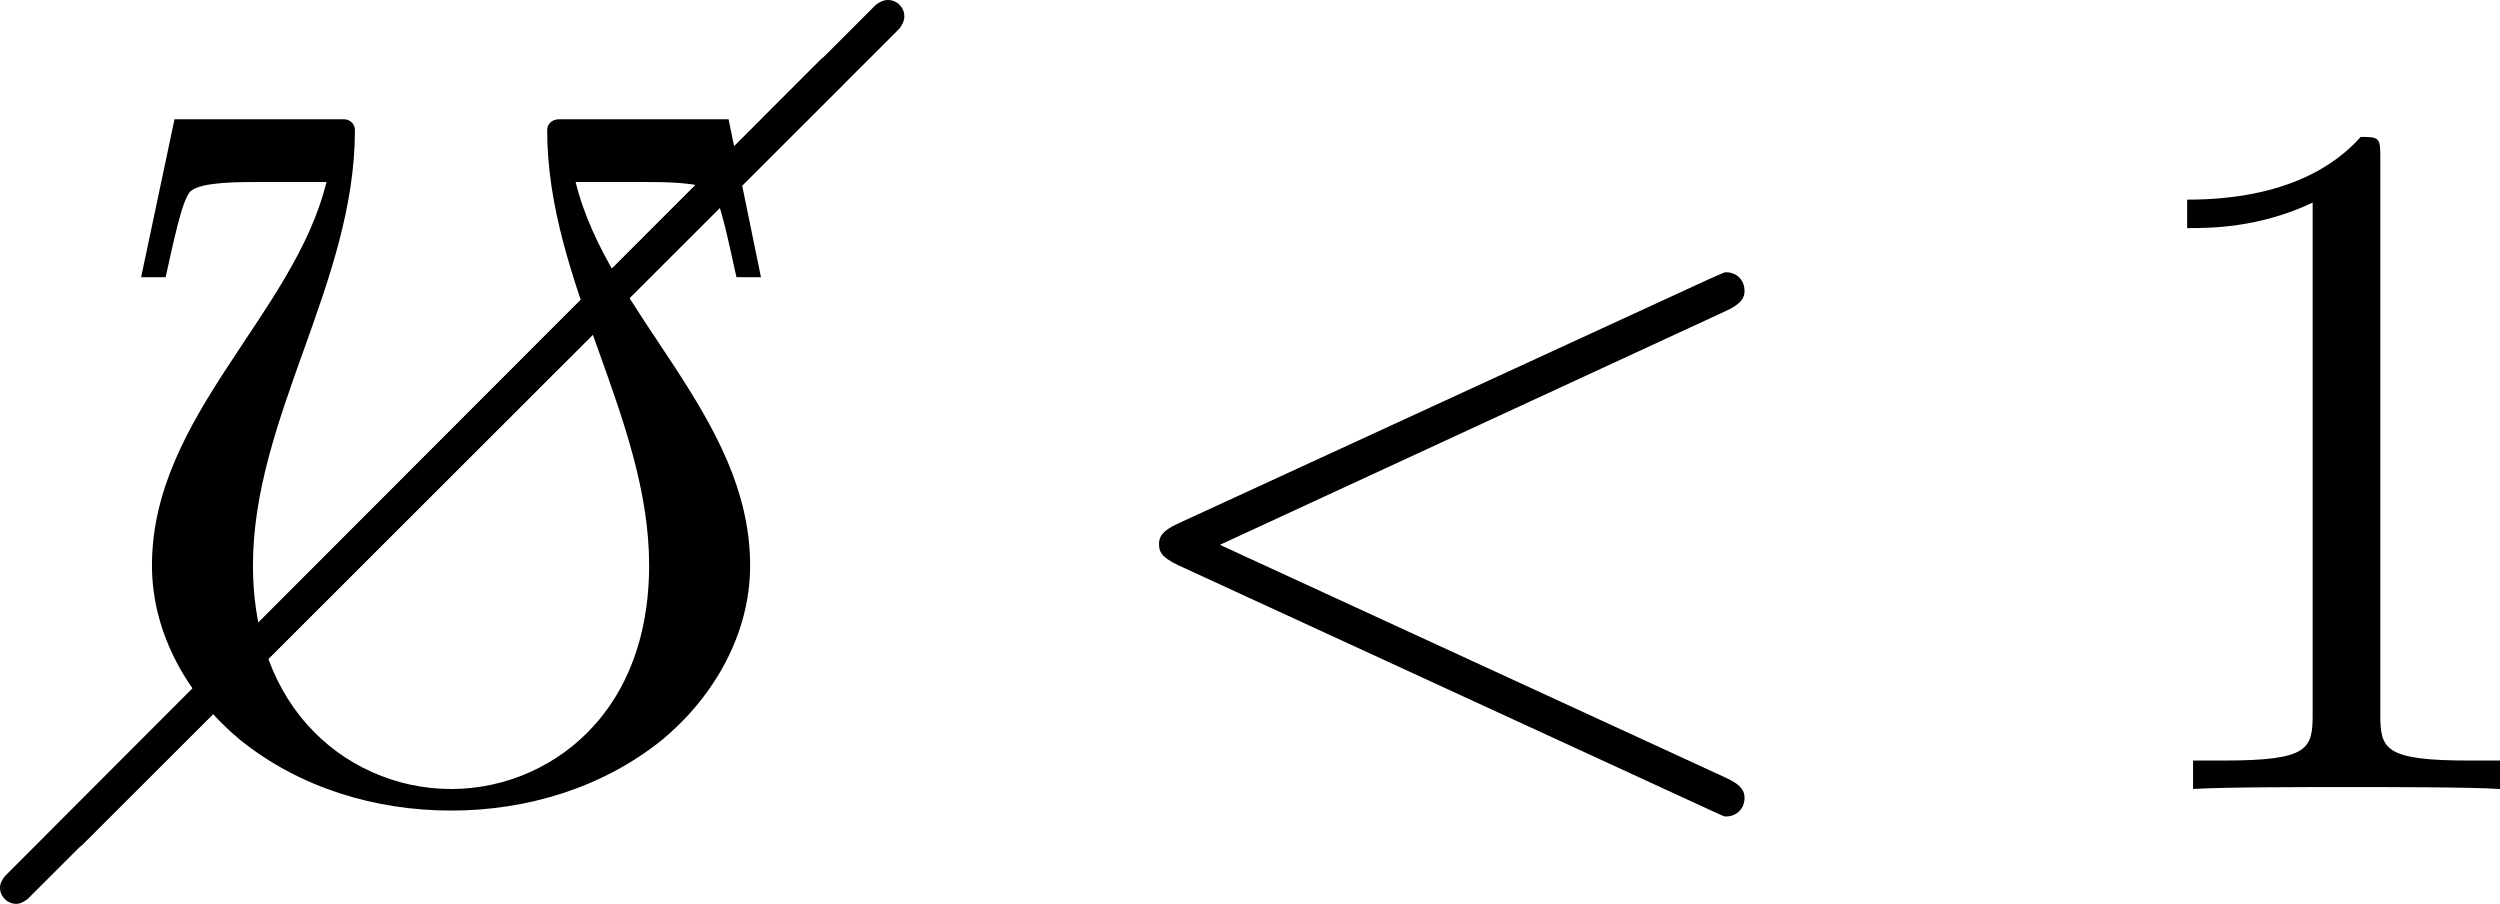
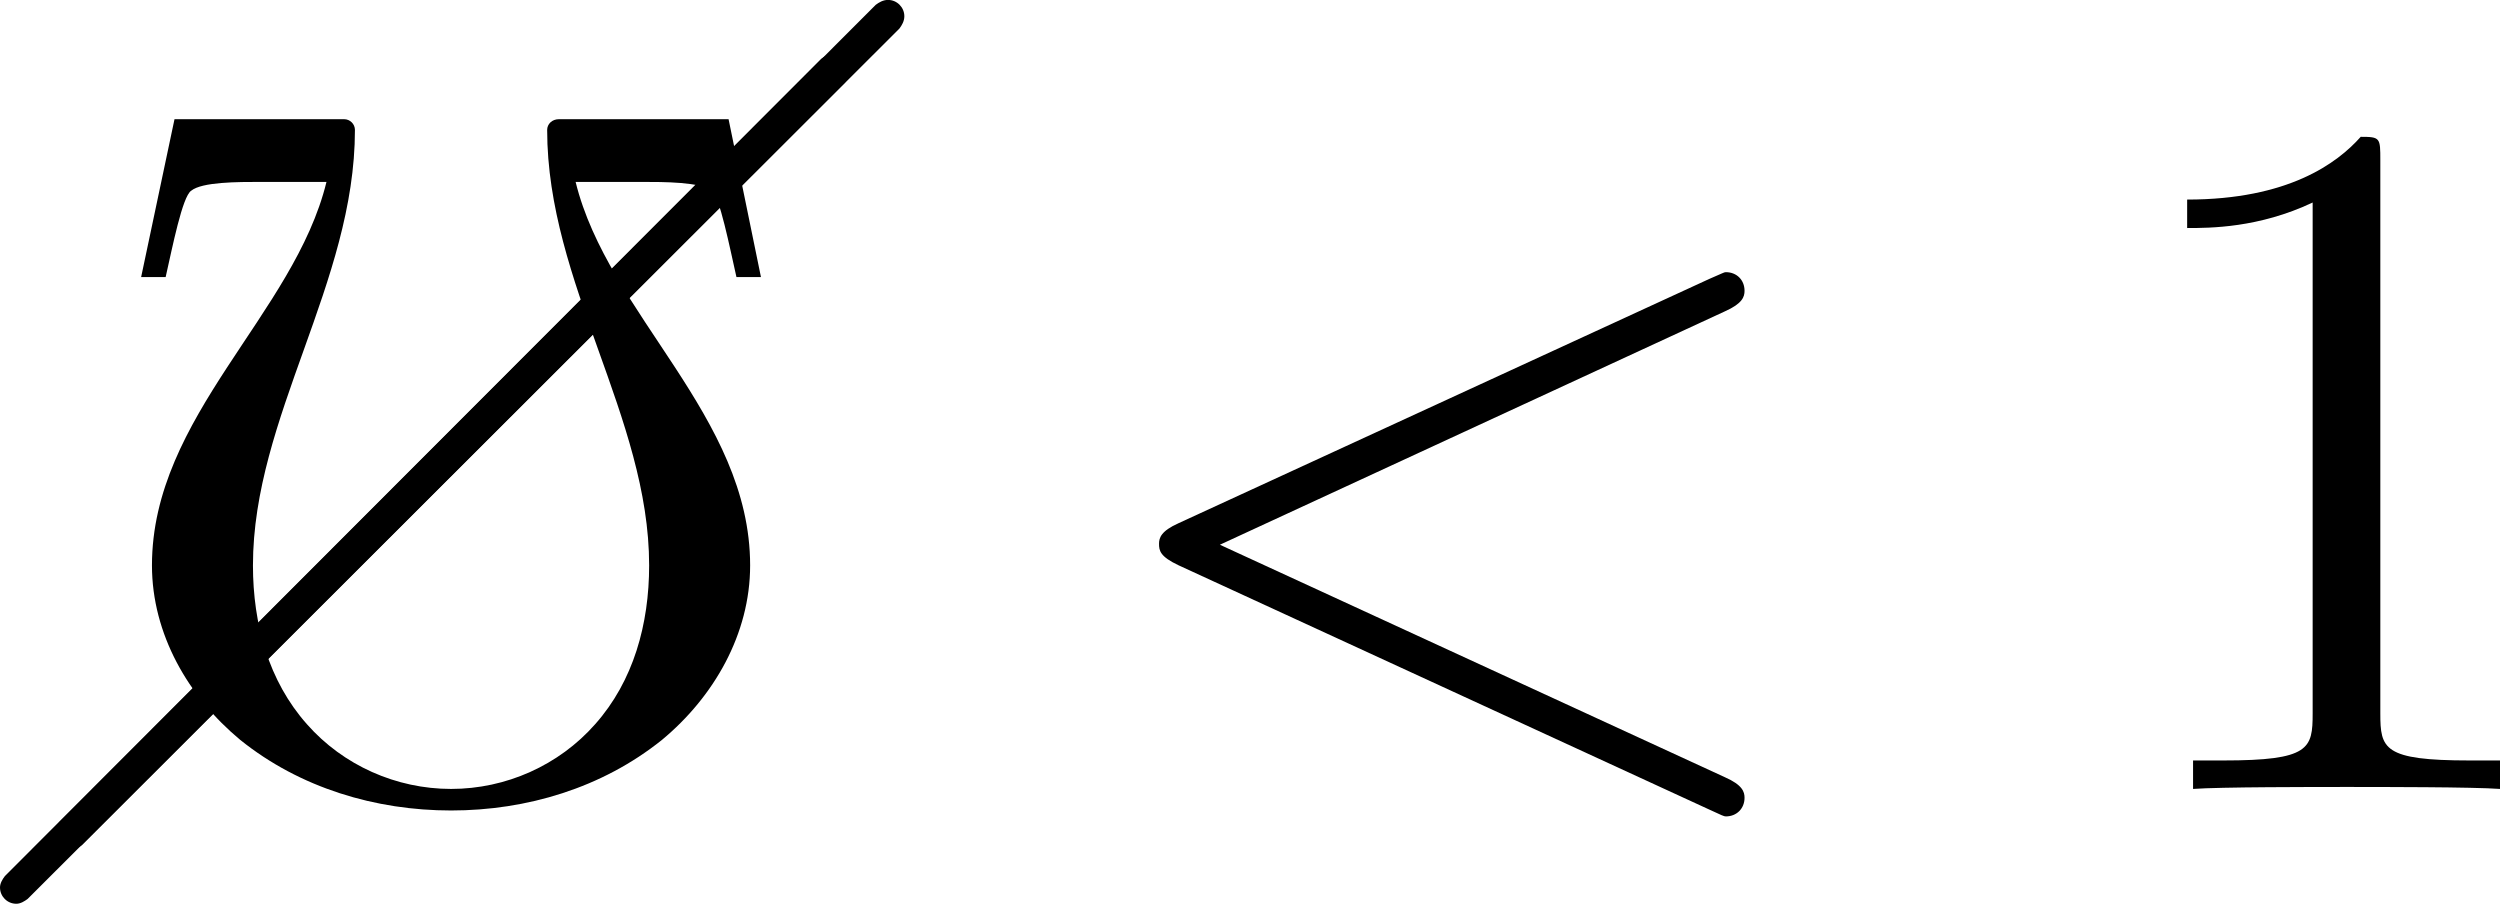
- <svg xmlns="http://www.w3.org/2000/svg" xmlns:xlink="http://www.w3.org/1999/xlink" version="1.1" width="30.478pt" height="11.019pt" viewBox="53.178 544.966 30.478 11.019">
+ <svg xmlns="http://www.w3.org/2000/svg" xmlns:xlink="http://www.w3.org/1999/xlink" version="1.1" width="30.478pt" height="11.019pt" viewBox="53.178 14.94 30.478 11.019">
  <defs>
+     <use id="g8-48" xlink:href="#g1-48" transform="scale(1.2)" />
    <path id="g20-49" d="M3.443-7.663C3.443-7.938 3.443-7.95 3.204-7.95C2.917-7.627 2.319-7.185 1.088-7.185V-6.838C1.363-6.838 1.961-6.838 2.618-7.149V-.921C2.618-.49 2.582-.347 1.53-.347H1.16V0C1.482-.024 2.642-.024 3.037-.024S4.579-.024 4.902 0V-.347H4.531C3.479-.347 3.443-.49 3.443-.921V-7.663Z" />
    <path id="g13-60" d="M7.878-5.822C8.094-5.918 8.118-6.001 8.118-6.073C8.118-6.205 8.022-6.3 7.89-6.3C7.867-6.3 7.855-6.288 7.687-6.217L1.219-3.24C1.004-3.144 .98-3.061 .98-2.989C.98-2.905 .992-2.833 1.219-2.726L7.687 .251C7.843 .323 7.867 .335 7.89 .335C8.022 .335 8.118 .239 8.118 .108C8.118 .036 8.094-.048 7.878-.143L1.722-2.977L7.878-5.822Z" />
-     <use id="g8-48" xlink:href="#g1-48" transform="scale(1.2)" />
    <path id="g1-48" d="M2.501-6.804H.777L.438-5.2H.687C.757-5.509 .857-6.017 .946-6.077C1.056-6.167 1.415-6.167 1.664-6.167H2.321C1.993-4.822 .548-3.786 .548-2.271C.548-1.574 .917-.936 1.445-.498C2.052-.01 2.819 .219 3.587 .219S5.121-.01 5.729-.498C6.257-.936 6.625-1.574 6.625-2.271C6.625-3.786 5.181-4.822 4.852-6.167H5.509C5.758-6.167 6.117-6.167 6.237-6.077C6.316-6.017 6.416-5.509 6.486-5.2H6.735L6.406-6.804H4.682C4.613-6.804 4.563-6.755 4.563-6.695C4.563-5.141 5.599-3.776 5.599-2.271C5.599-1.674 5.44-1.096 5.051-.658C4.682-.239 4.144 0 3.587 0S2.491-.239 2.122-.658C1.733-1.096 1.574-1.674 1.574-2.271C1.574-3.776 2.61-5.141 2.61-6.695C2.61-6.755 2.56-6.804 2.501-6.804Z" />
    <path id="g23-0" d="M10.102-9.813C10.132-9.853 10.162-9.903 10.162-9.963C10.162-10.072 10.072-10.162 9.963-10.162C9.903-10.162 9.853-10.132 9.813-10.102L-.139-.139C-.169-.1-.199-.05-.199 0C-.199 .11-.11 .199 0 .199C.05 .199 .1 .169 .139 .139L10.102-9.813Z" />
  </defs>
  <g id="page1">
-     <use x="53.377" y="555.786" xlink:href="#g23-0" />
-     <use x="54.041" y="555.128" xlink:href="#g23-0" />
-     <use x="54.373" y="554.585" xlink:href="#g8-48" />
-     <use x="66.328" y="554.585" xlink:href="#g13-60" />
-     <use x="78.754" y="554.585" xlink:href="#g20-49" />
+     <use x="53.377" y="25.759" xlink:href="#g23-0" />
+     <use x="54.041" y="25.101" xlink:href="#g23-0" />
+     <use x="54.373" y="24.558" xlink:href="#g8-48" />
+     <use x="66.328" y="24.558" xlink:href="#g13-60" />
+     <use x="78.754" y="24.558" xlink:href="#g20-49" />
  </g>
</svg>
